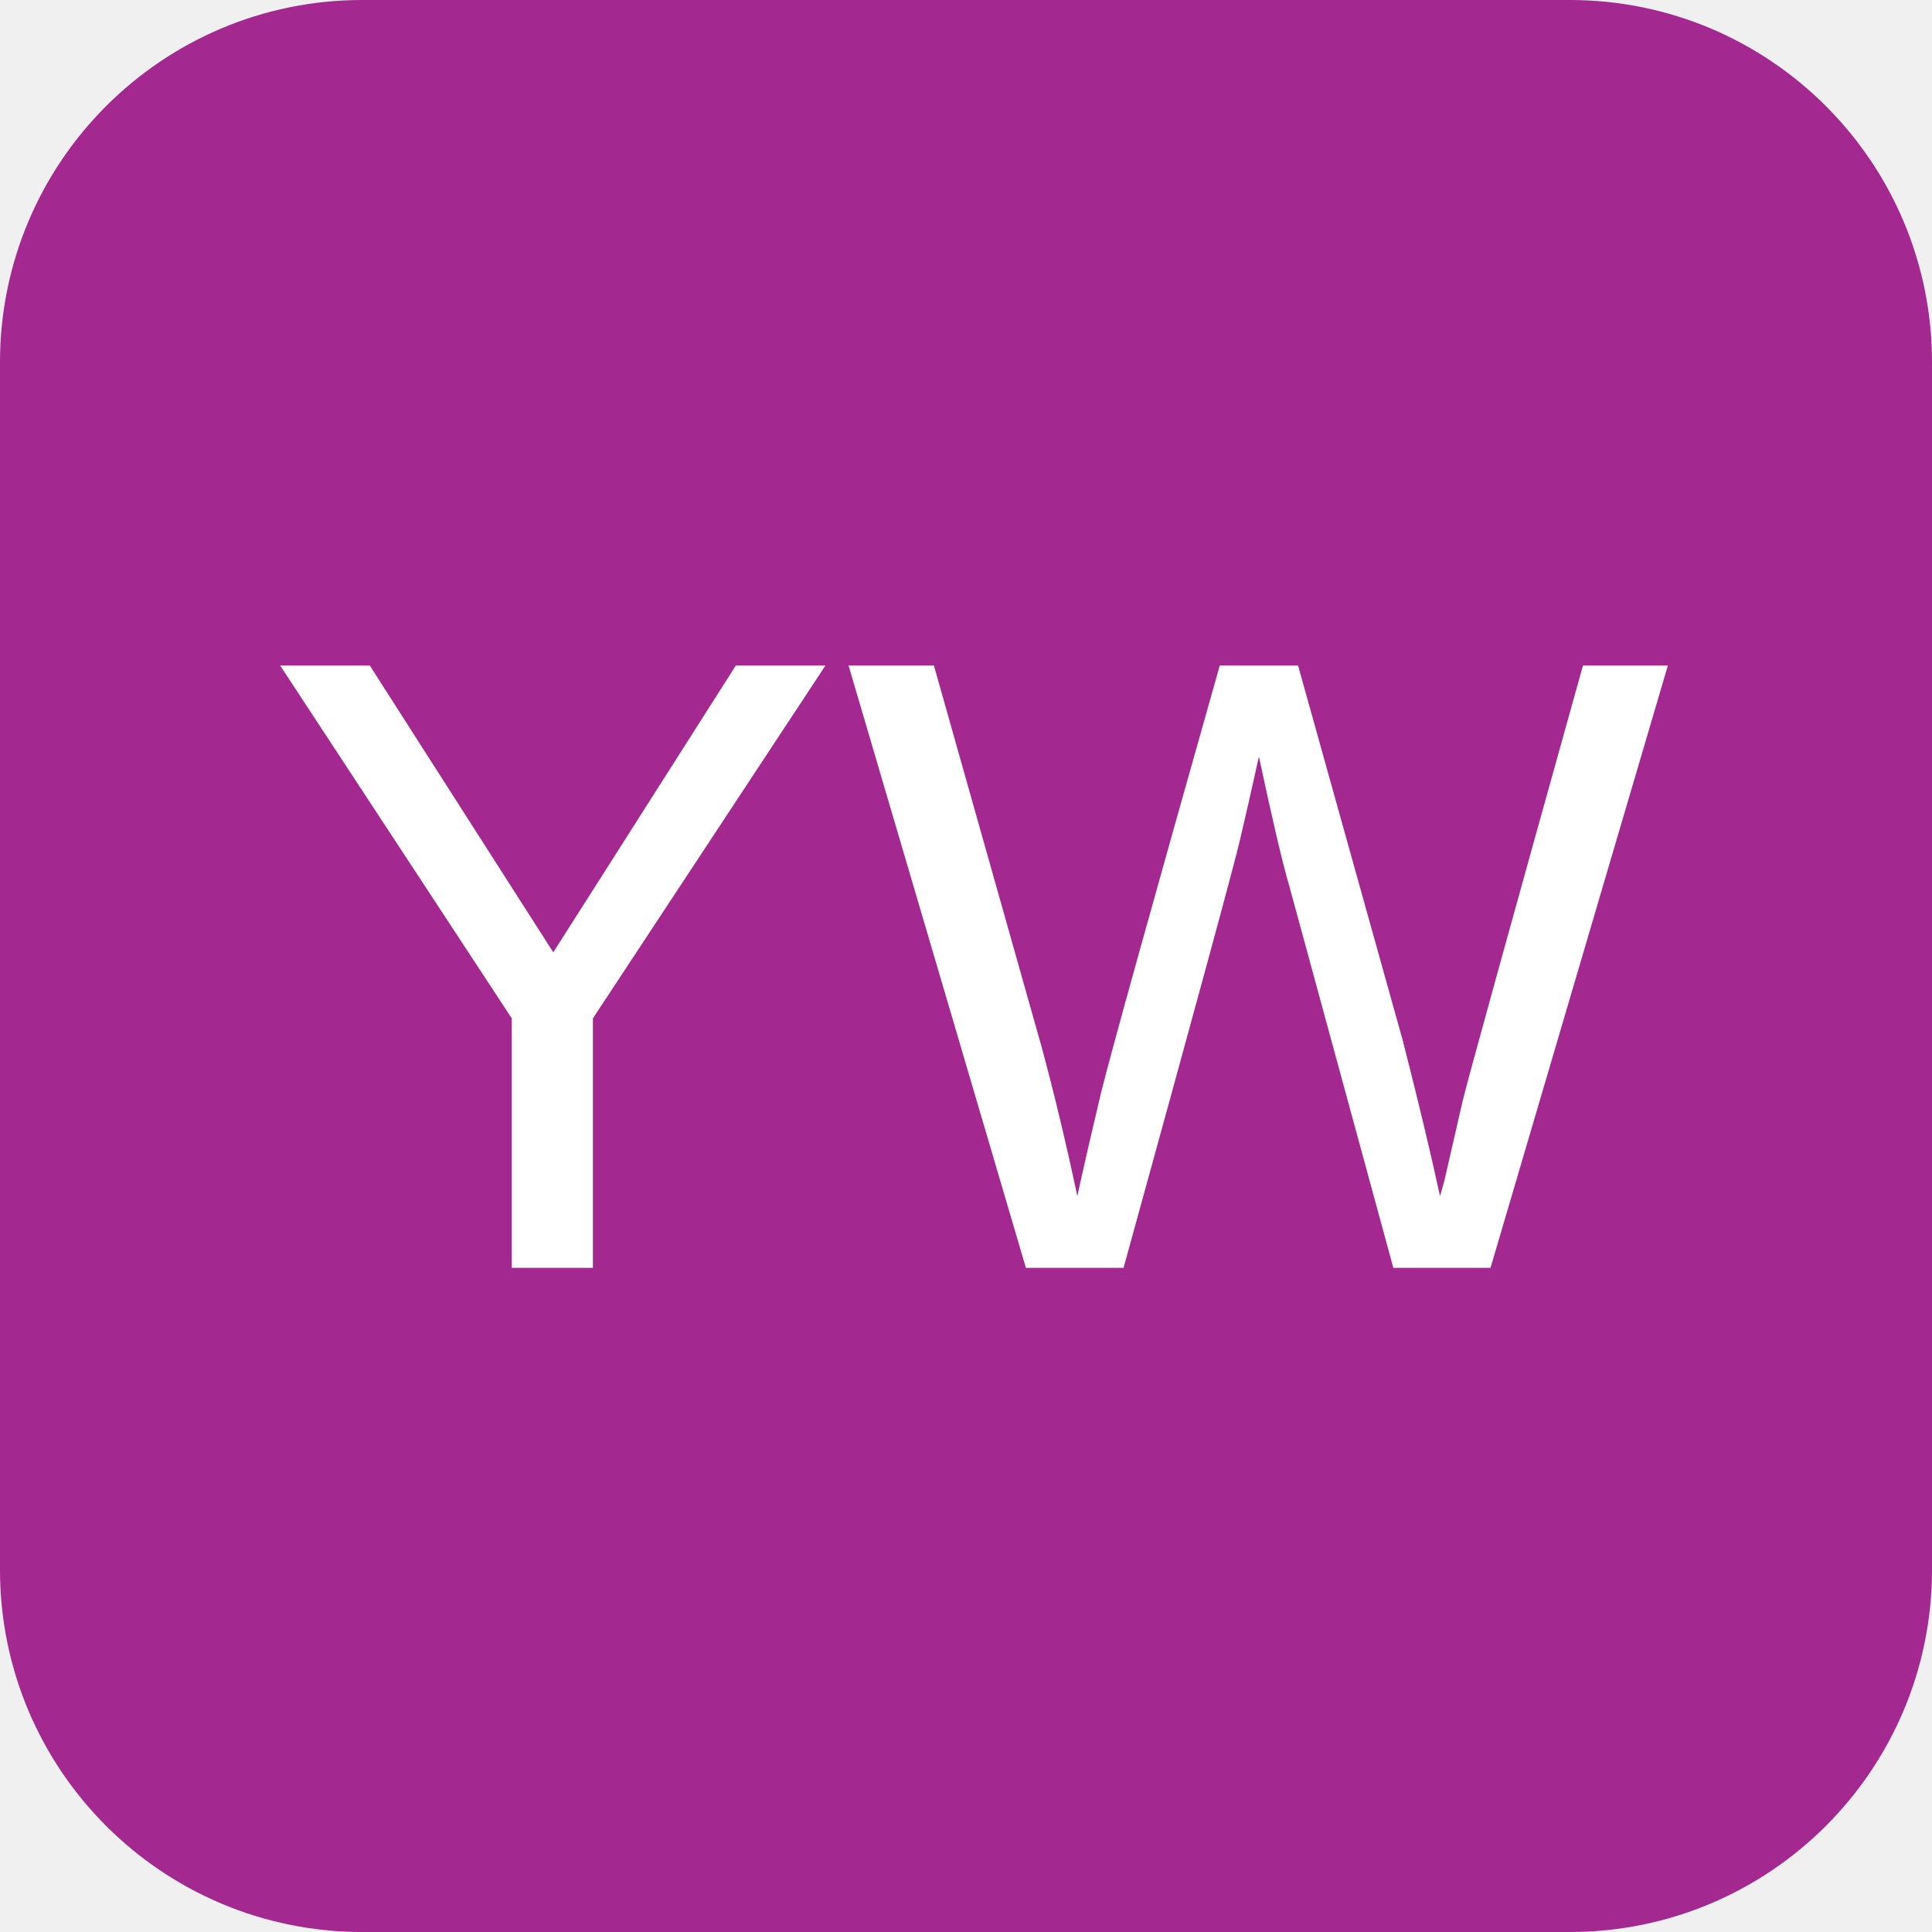
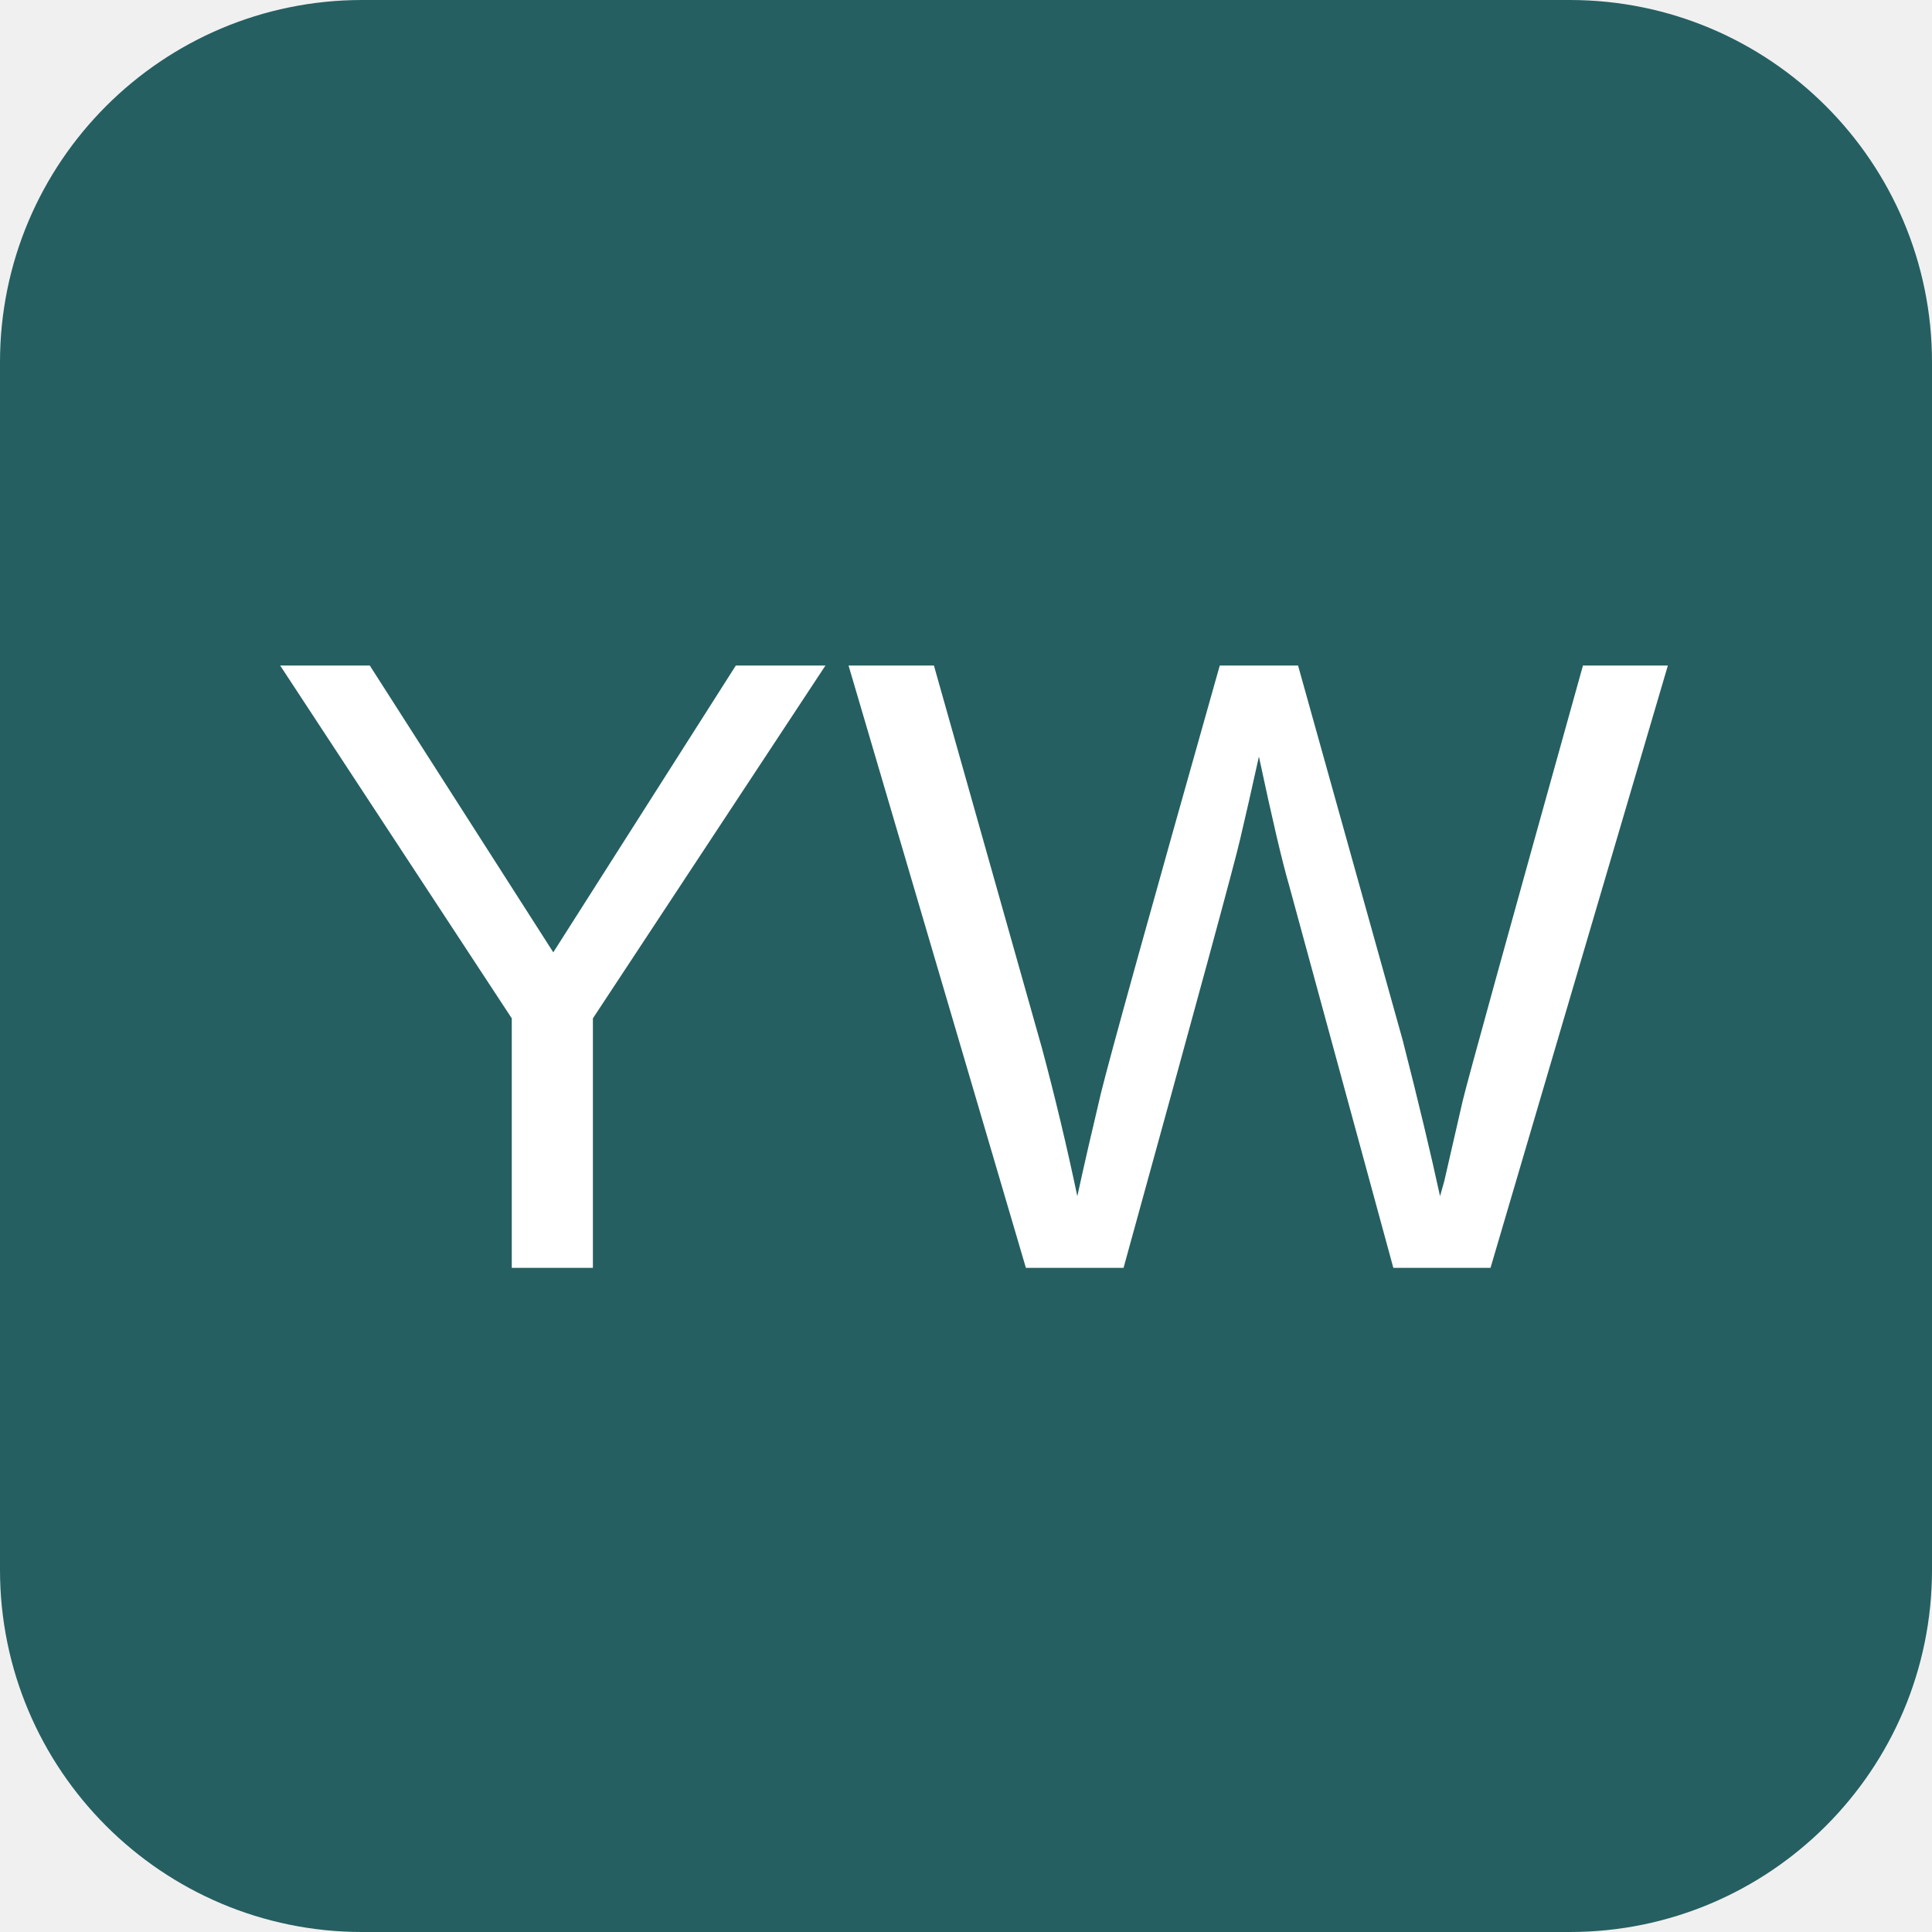
<svg xmlns="http://www.w3.org/2000/svg" viewBox="0 0 64 64">
-   <rect width="64" height="64" rx="12" fill="#a32890" />
+   <rect width="64" height="64" rx="12" fill="#255f61" />
  <text x="32" y="42" text-anchor="middle" font-family="Arial,sans-serif" font-size="29" fill="white">YW</text>
</svg>
